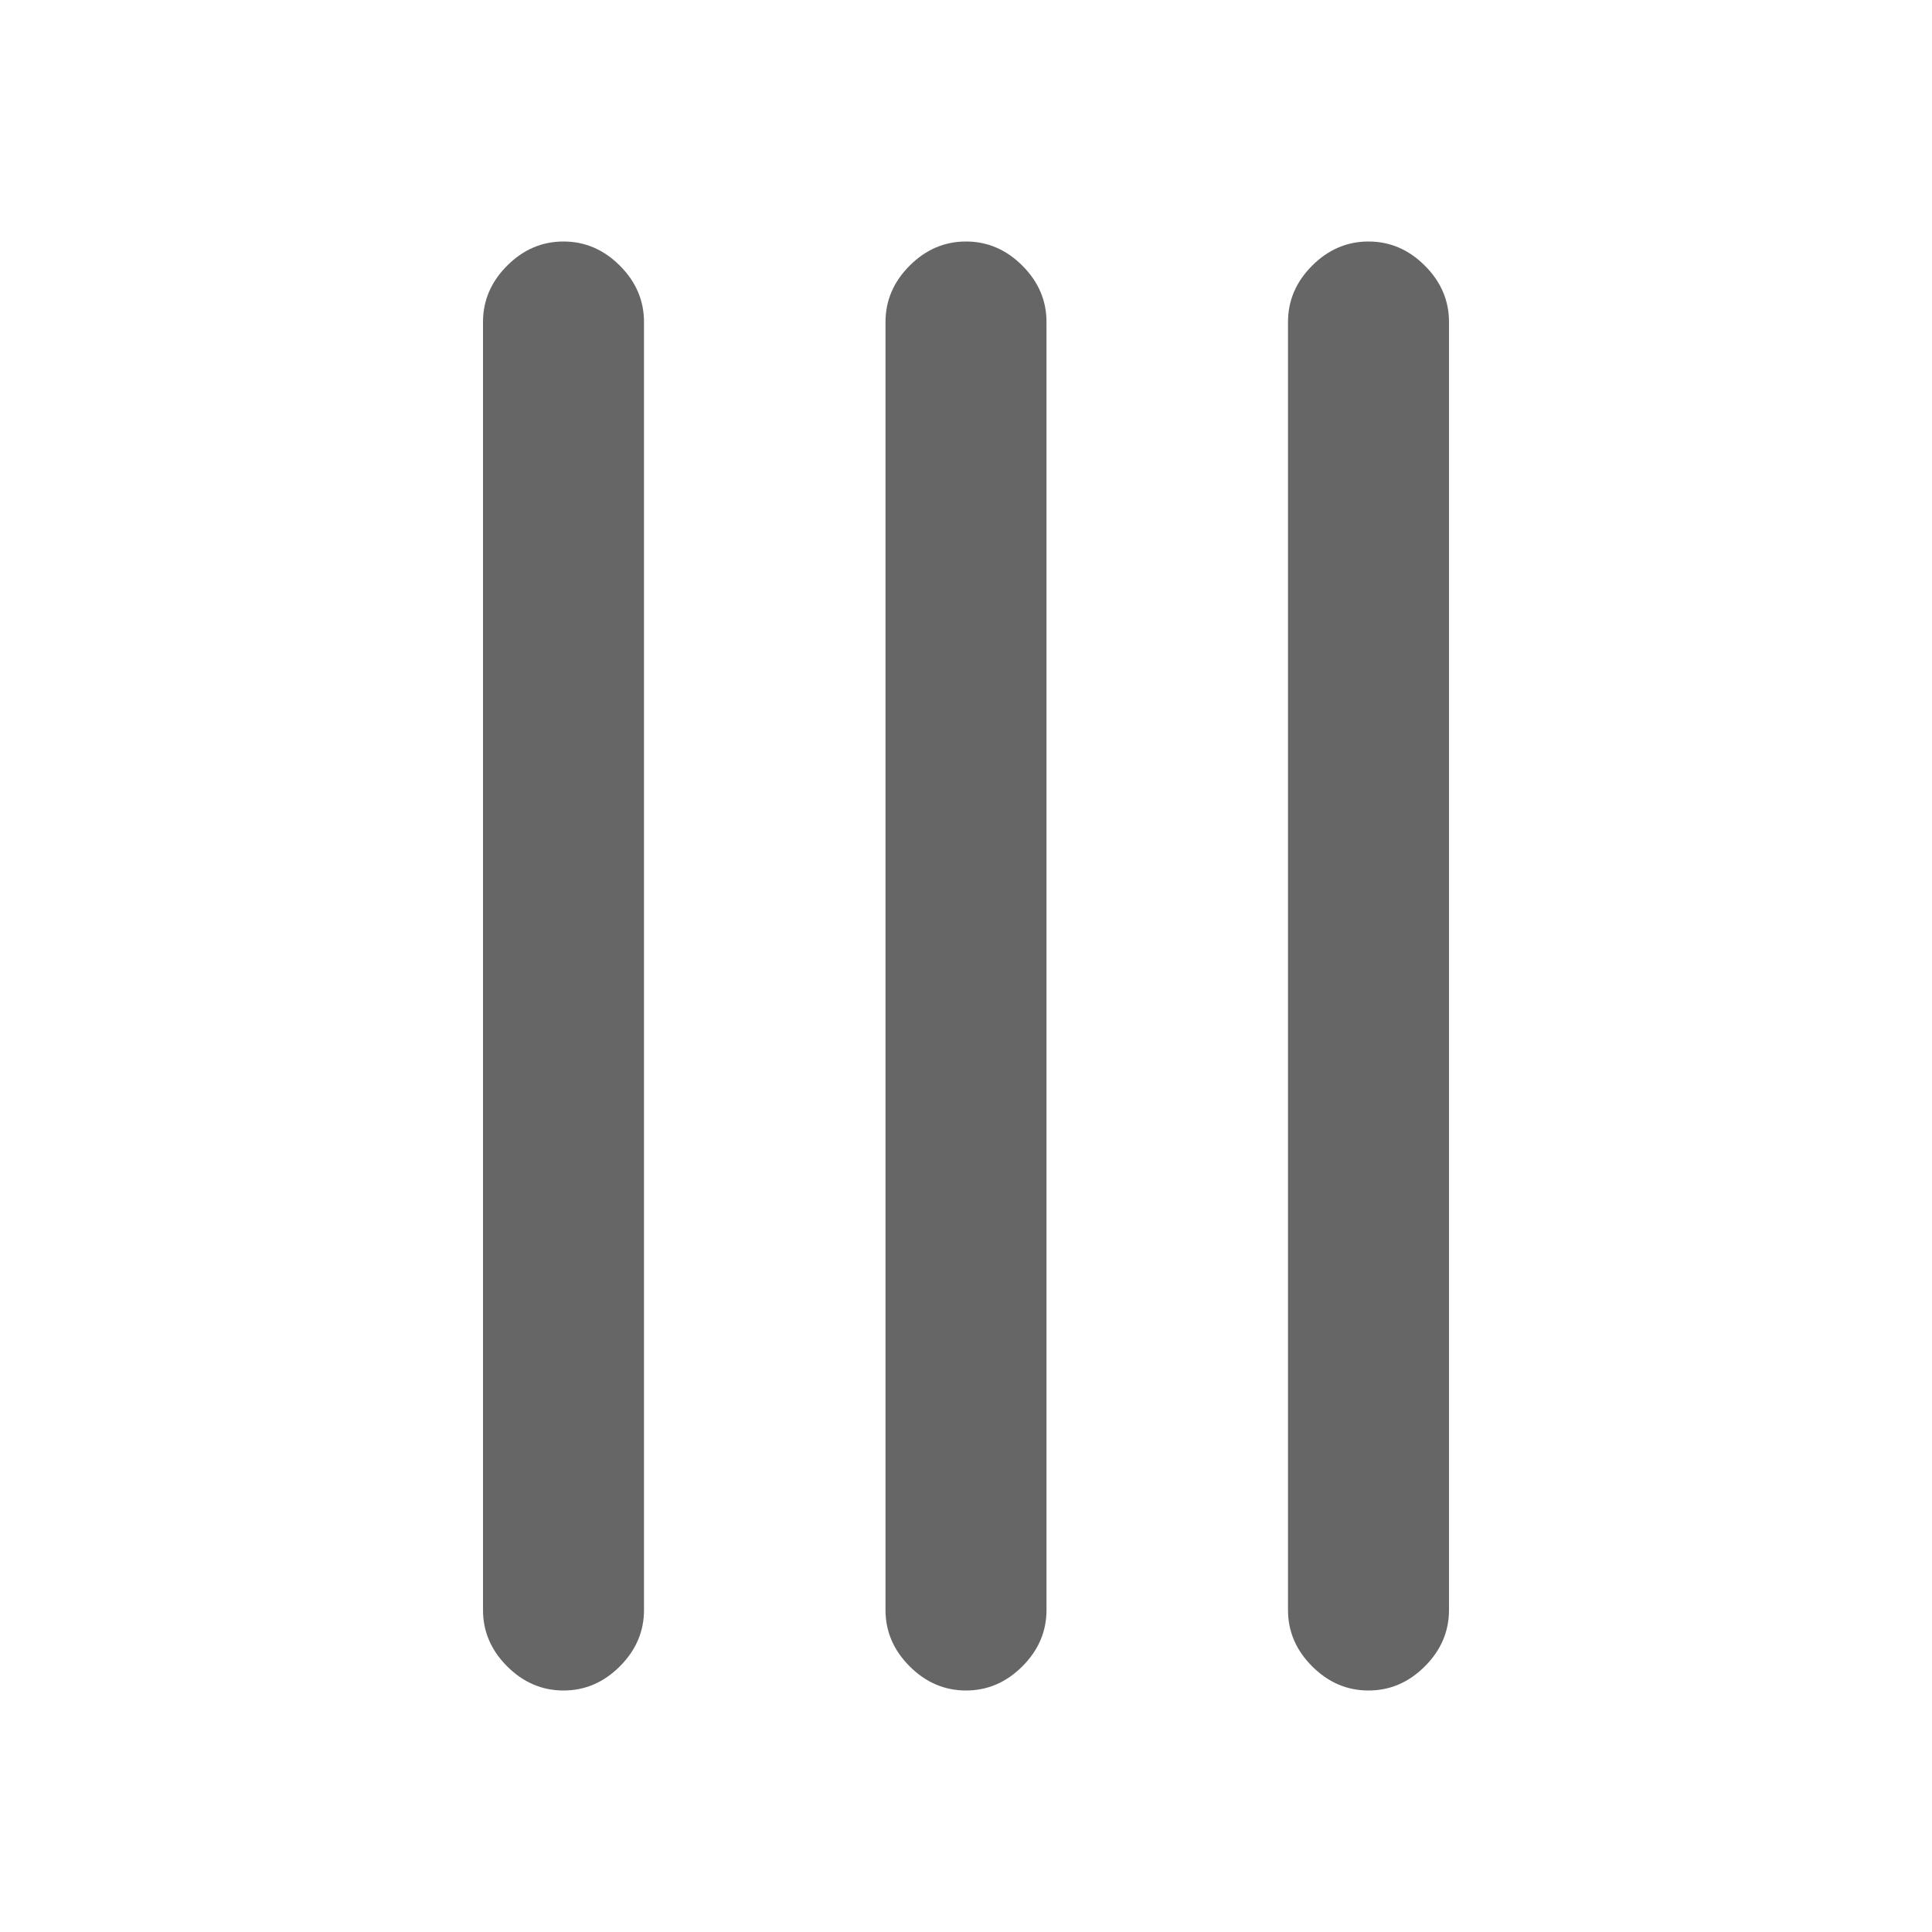
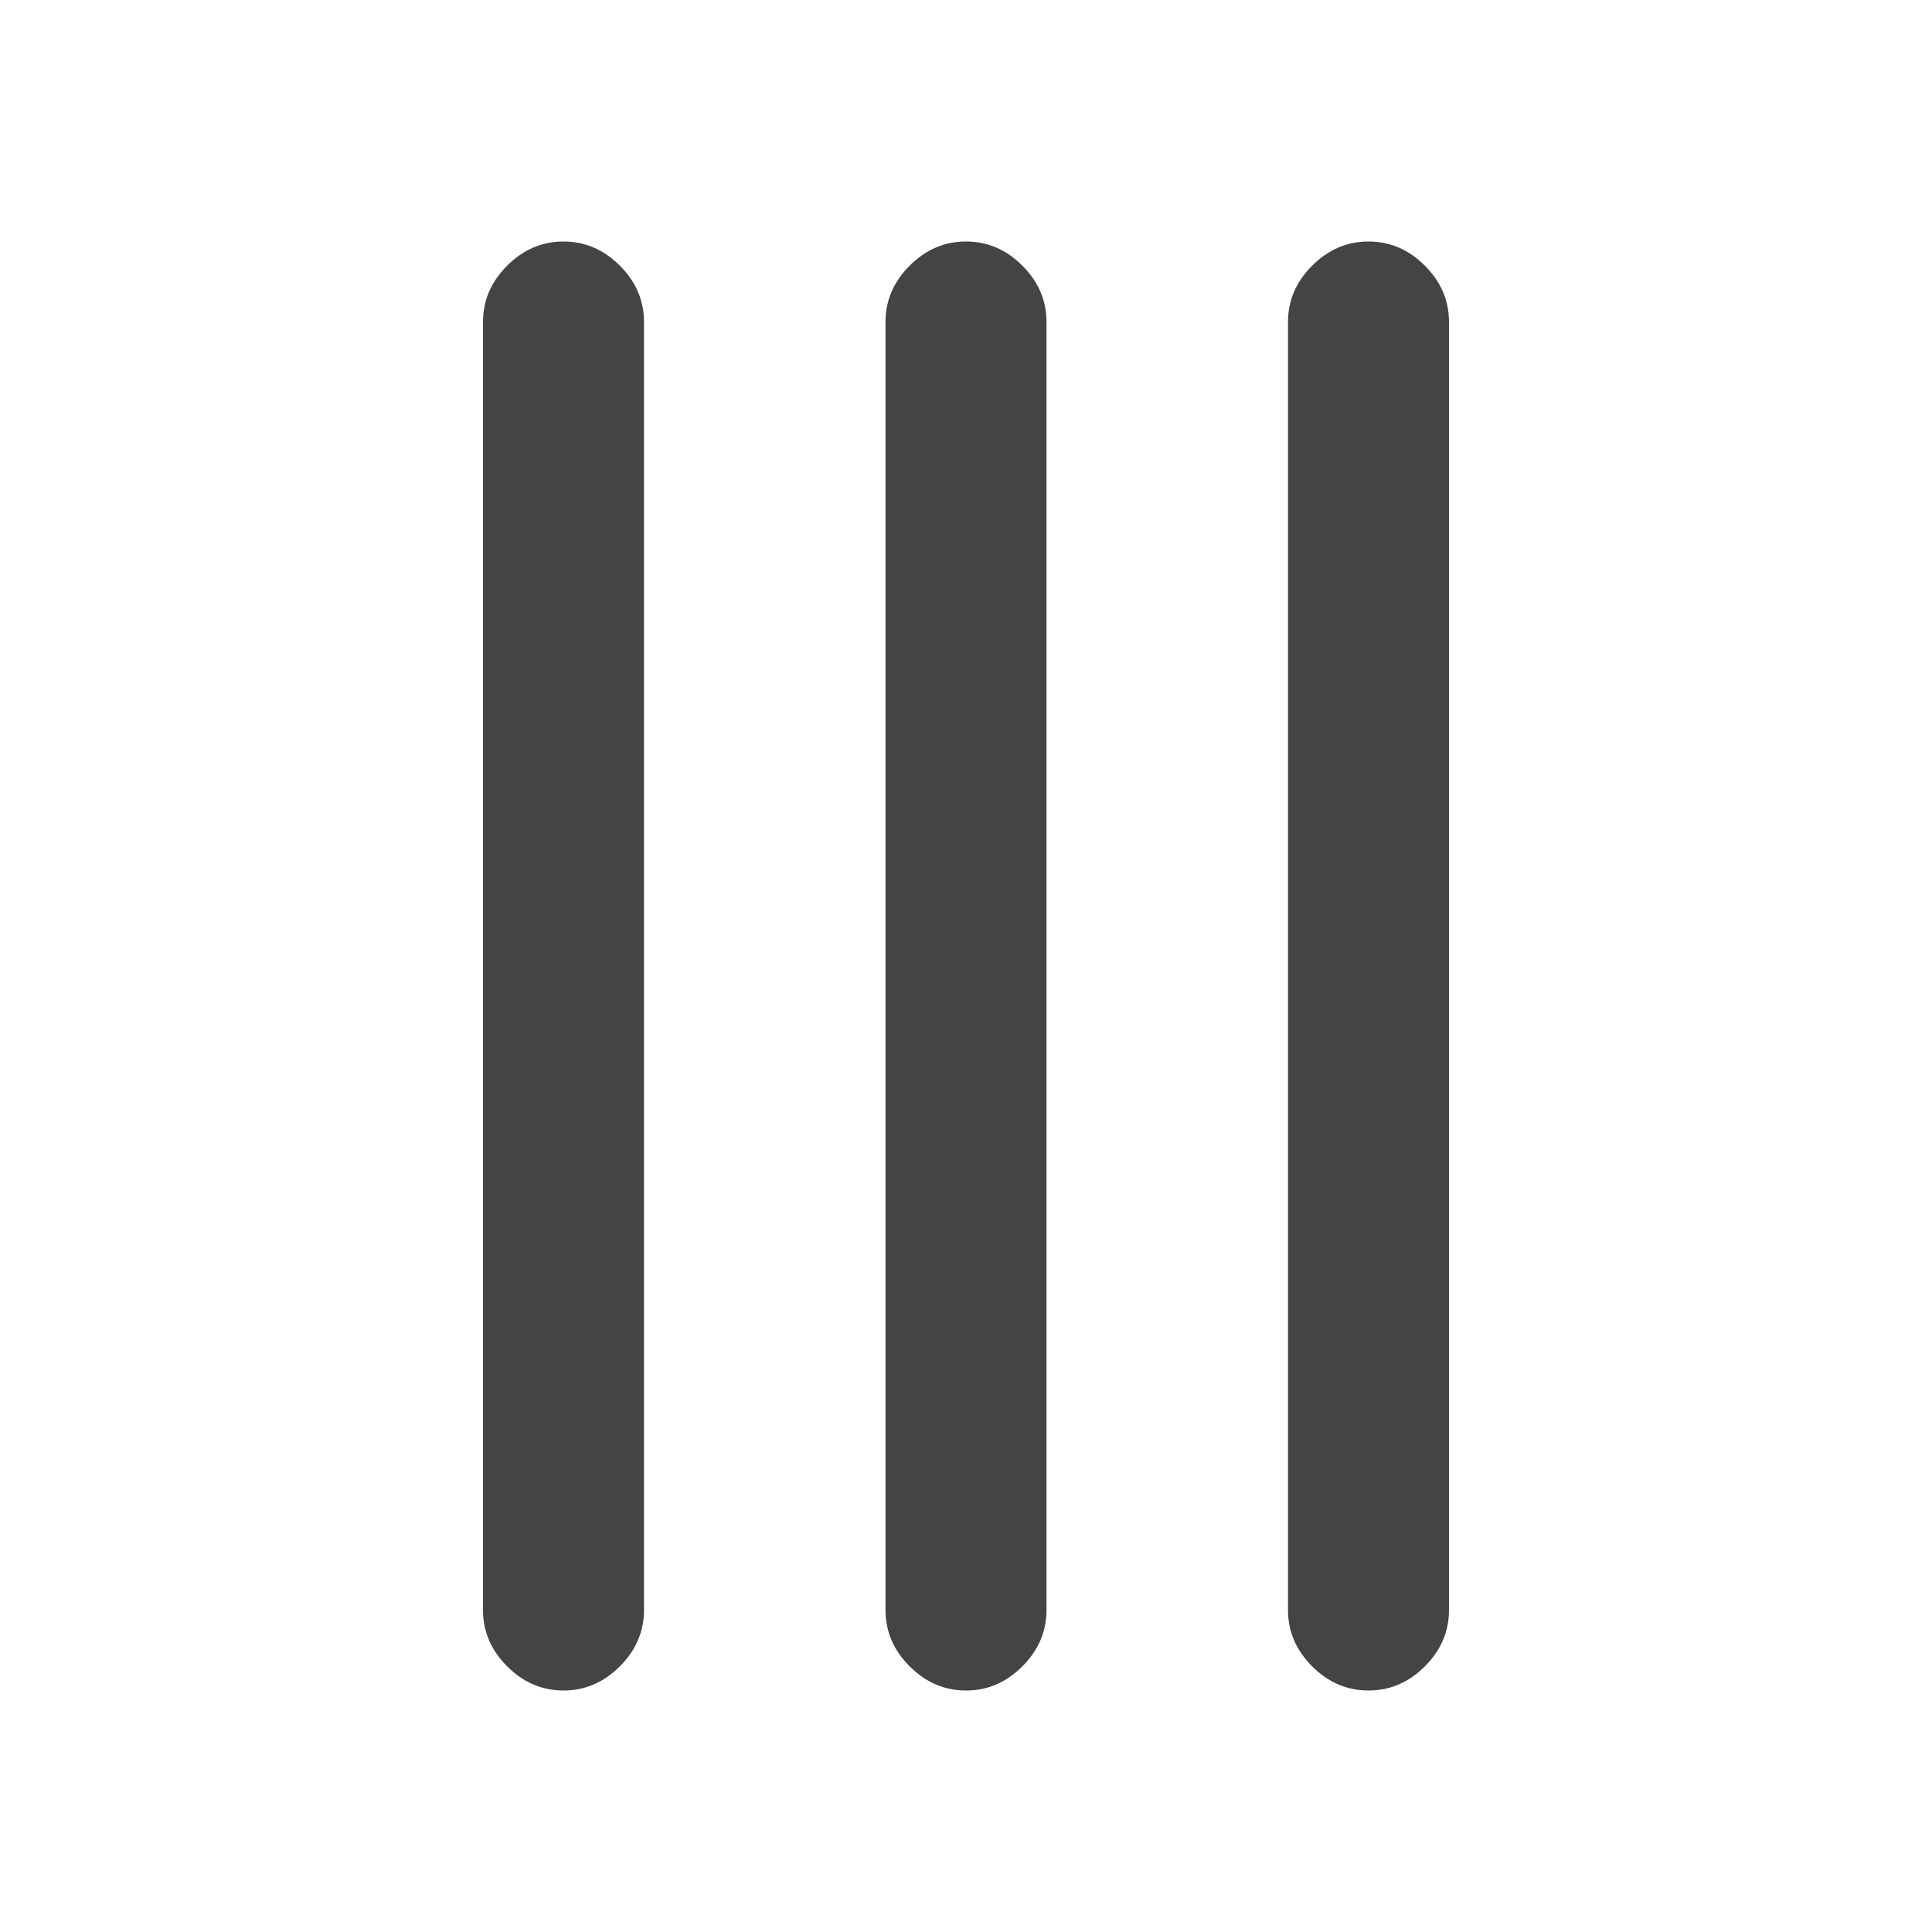
<svg xmlns="http://www.w3.org/2000/svg" image-rendering="auto" baseProfile="basic" version="1.1" width="24" height="24">
  <g transform="matrix(0 1 -1 0 29 -5)">
    <animateTransform attributeName="transform" additive="replace" type="translate" dur="0.233s" keyTimes="0;.429;.715;.858;1" values="12.002,11.952;12.113,12.081;12.173,12.13;12.102,12.101;12.102,12.101" fill="freeze" />
    <animateTransform attributeName="transform" additive="sum" type="rotate" dur="0.233s" keyTimes="0;.429;.715;.858;1" values="90,0,0;195.001,0,0;169.316,0,0;180.002,0,0;180.002,0,0" fill="freeze" />
    <animateTransform attributeName="transform" additive="sum" type="scale" dur="0.233s" keyTimes="0;.429;.715;.858;1" values="1,1;1,.999;1,.999;1,1;1,1" fill="freeze" />
    <animateTransform attributeName="transform" additive="sum" type="translate" dur="0.233s" keyTimes="0;.429;.715;.858;1" values="-16.95,-16.95;-16.85,-16.9;-16.85,-16.8;-16.9,-16.9;-16.9,-16.9" fill="freeze" />
-     <path fill="#666" stroke="none" d="M25.7 22.7Q26 22.4 26 22 26 21.6 25.7 21.3 25.4 21 25 21L9 21Q8.6 21 8.3 21.3 8 21.6 8 22 8 22.4 8.3 22.7 8.6 23 9 23L25 23Q25.4 23 25.7 22.7M26 17Q26 16.6 25.7 16.3 25.4 16 25 16L9 16Q8.6 16 8.3 16.3 8 16.6 8 17 8 17.4 8.3 17.7 8.6 18 9 18L25 18Q25.4 18 25.7 17.7 26 17.4 26 17M26 12Q26 11.6 25.7 11.3 25.4 11 25 11L9 11Q8.6 11 8.3 11.3 8 11.6 8 12 8 12.4 8.3 12.7 8.6 13 9 13L25 13Q25.4 13 25.7 12.7 26 12.4 26 12Z" />
+     <path fill="#444" stroke="none" d="M25.7 22.7Q26 22.4 26 22 26 21.6 25.7 21.3 25.4 21 25 21L9 21Q8.6 21 8.3 21.3 8 21.6 8 22 8 22.4 8.3 22.7 8.6 23 9 23L25 23Q25.4 23 25.7 22.7M26 17Q26 16.6 25.7 16.3 25.4 16 25 16L9 16Q8.6 16 8.3 16.3 8 16.6 8 17 8 17.4 8.3 17.7 8.6 18 9 18L25 18Q25.4 18 25.7 17.7 26 17.4 26 17M26 12Q26 11.6 25.7 11.3 25.4 11 25 11L9 11Q8.6 11 8.3 11.3 8 11.6 8 12 8 12.4 8.3 12.7 8.6 13 9 13L25 13Q25.4 13 25.7 12.7 26 12.4 26 12Z" />
  </g>
</svg>
